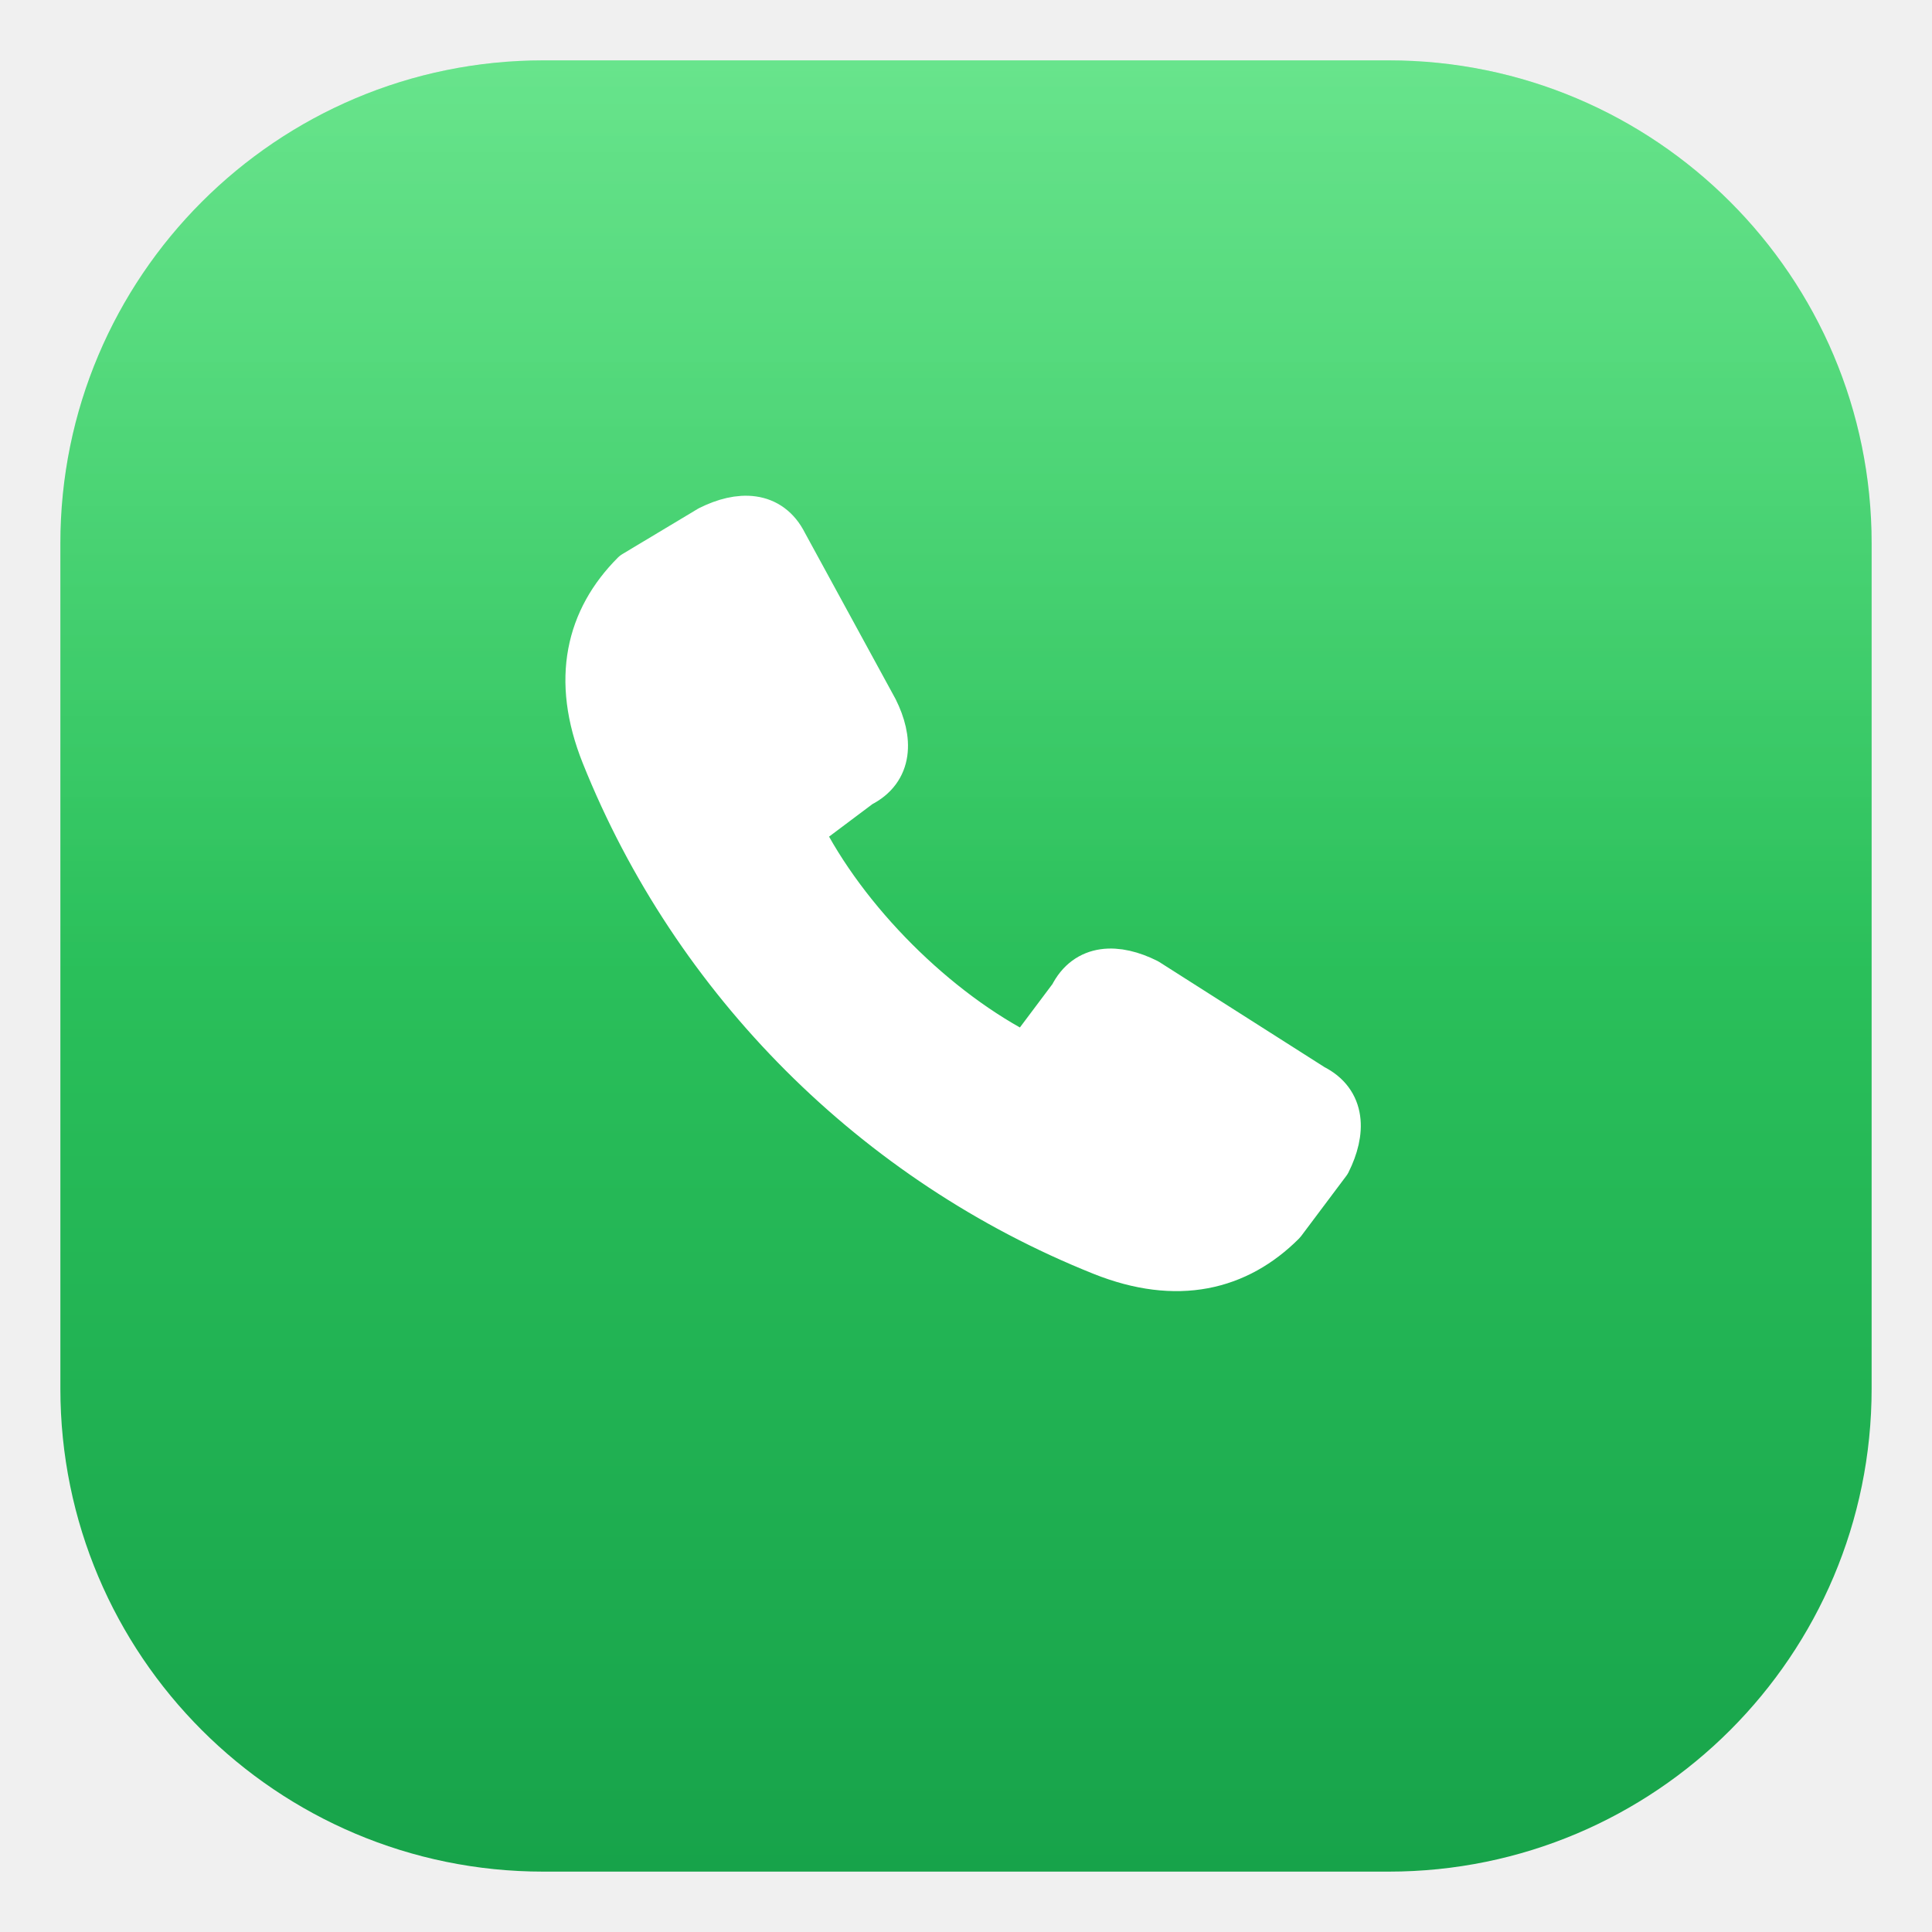
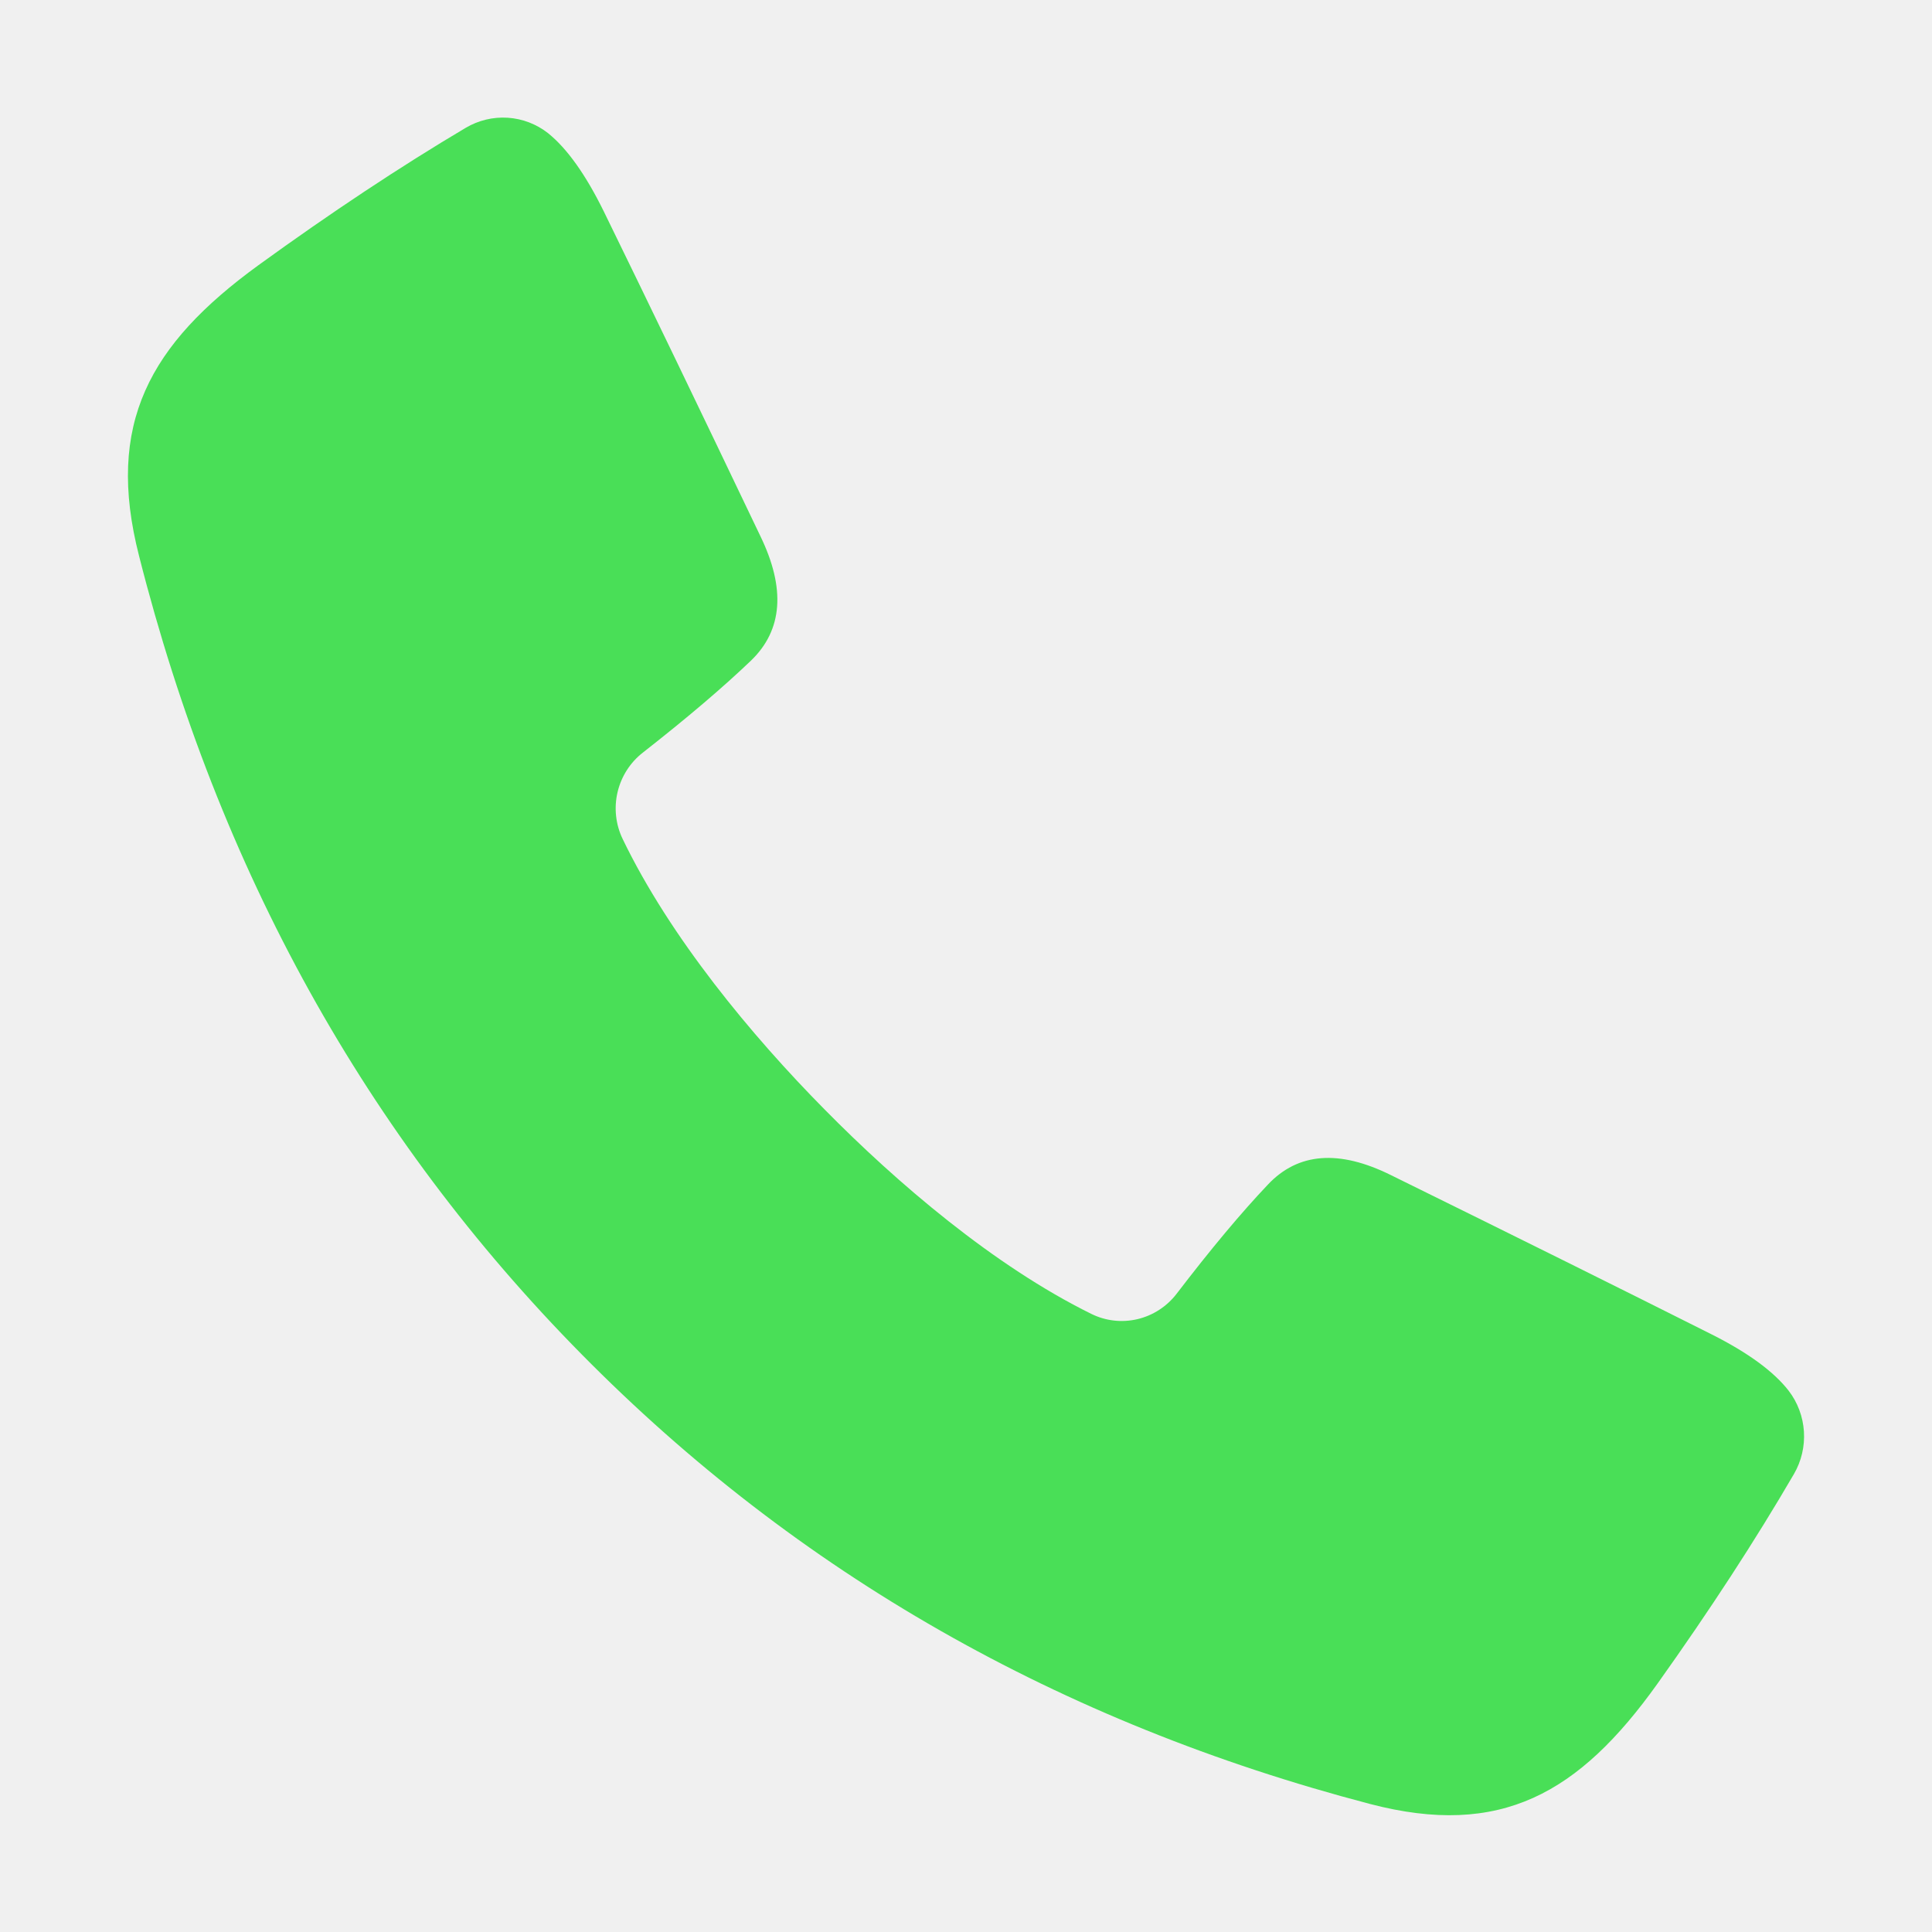
- <svg xmlns="http://www.w3.org/2000/svg" viewBox="0 0 128 128" width="128" height="128">
-   <defs>
-     <linearGradient id="gphone" x1="0" y1="0" x2="0" y2="1">
-       <stop offset="0" stop-color="#3DDC6B" />
-       <stop offset="1" stop-color="#17A34A" />
-     </linearGradient>
-     <linearGradient id="hphone" x1="0" y1="0" x2="0" y2="1">
-       <stop offset="0" stop-color="#fff" stop-opacity=".22" />
-       <stop offset=".5" stop-color="#fff" stop-opacity="0" />
-     </linearGradient>
-   </defs>
-   <rect x="4" y="4" width="120" height="120" rx="32" fill="url(#gphone)" />
-   <rect x="4" y="4" width="120" height="120" rx="32" fill="url(#hphone)" />
-   <g fill="none" stroke="#fff" stroke-width="8" stroke-linecap="round" stroke-linejoin="round">
-     <path d="M42 38c-3 3-4 7-2 12 6 15 18 27 33 33 5 2 9 1 12-2l3-4c1-2 1-4-1-5l-11-7c-2-1-4-1-5 1l-3 4c-6-3-12-9-15-15l4-3c2-1 2-3 1-5l-6-11c-1-2-3-2-5-1z" fill="#fff" stroke-width="3" />
-   </g>
+ <svg xmlns="http://www.w3.org/2000/svg" fill="none" viewBox="-3.953 -3.472 89.906 89.906" class="size-10" width="64" height="64">
+   <path d="M34.416 48.153C37.784 51.573 42.3 55.437 46.83 57.669C47.496 57.999 48.255 58.086 48.979 57.915C49.703 57.744 50.348 57.325 50.804 56.73C52.396 54.65 53.811 52.957 55.05 51.652C56.452 50.163 58.357 50.016 60.766 51.208C66.65 54.106 71.627 56.577 75.696 58.622C77.391 59.475 78.586 60.35 79.283 61.246C79.702 61.792 79.949 62.453 79.993 63.145C80.037 63.836 79.875 64.525 79.528 65.123C77.739 68.195 75.623 71.446 73.18 74.875C69.528 79.992 65.876 82.067 59.798 80.475C45.371 76.698 33.143 69.723 23.112 59.549C13.082 49.385 6.217 37.001 2.518 22.398C0.943 16.249 3.008 12.555 8.066 8.874C11.464 6.411 14.682 4.279 17.718 2.477C18.31 2.127 18.991 1.963 19.674 2.007C20.358 2.051 21.011 2.301 21.551 2.725C22.437 3.439 23.302 4.653 24.145 6.367C26.158 10.484 28.588 15.523 31.435 21.484C32.614 23.921 32.468 25.848 30.997 27.267C29.698 28.511 28.02 29.939 25.964 31.549C25.373 32.008 24.957 32.66 24.785 33.392C24.613 34.124 24.697 34.894 25.022 35.569C27.229 40.151 31.035 44.733 34.416 48.153Z" fill="#49DF57" />
</svg>
